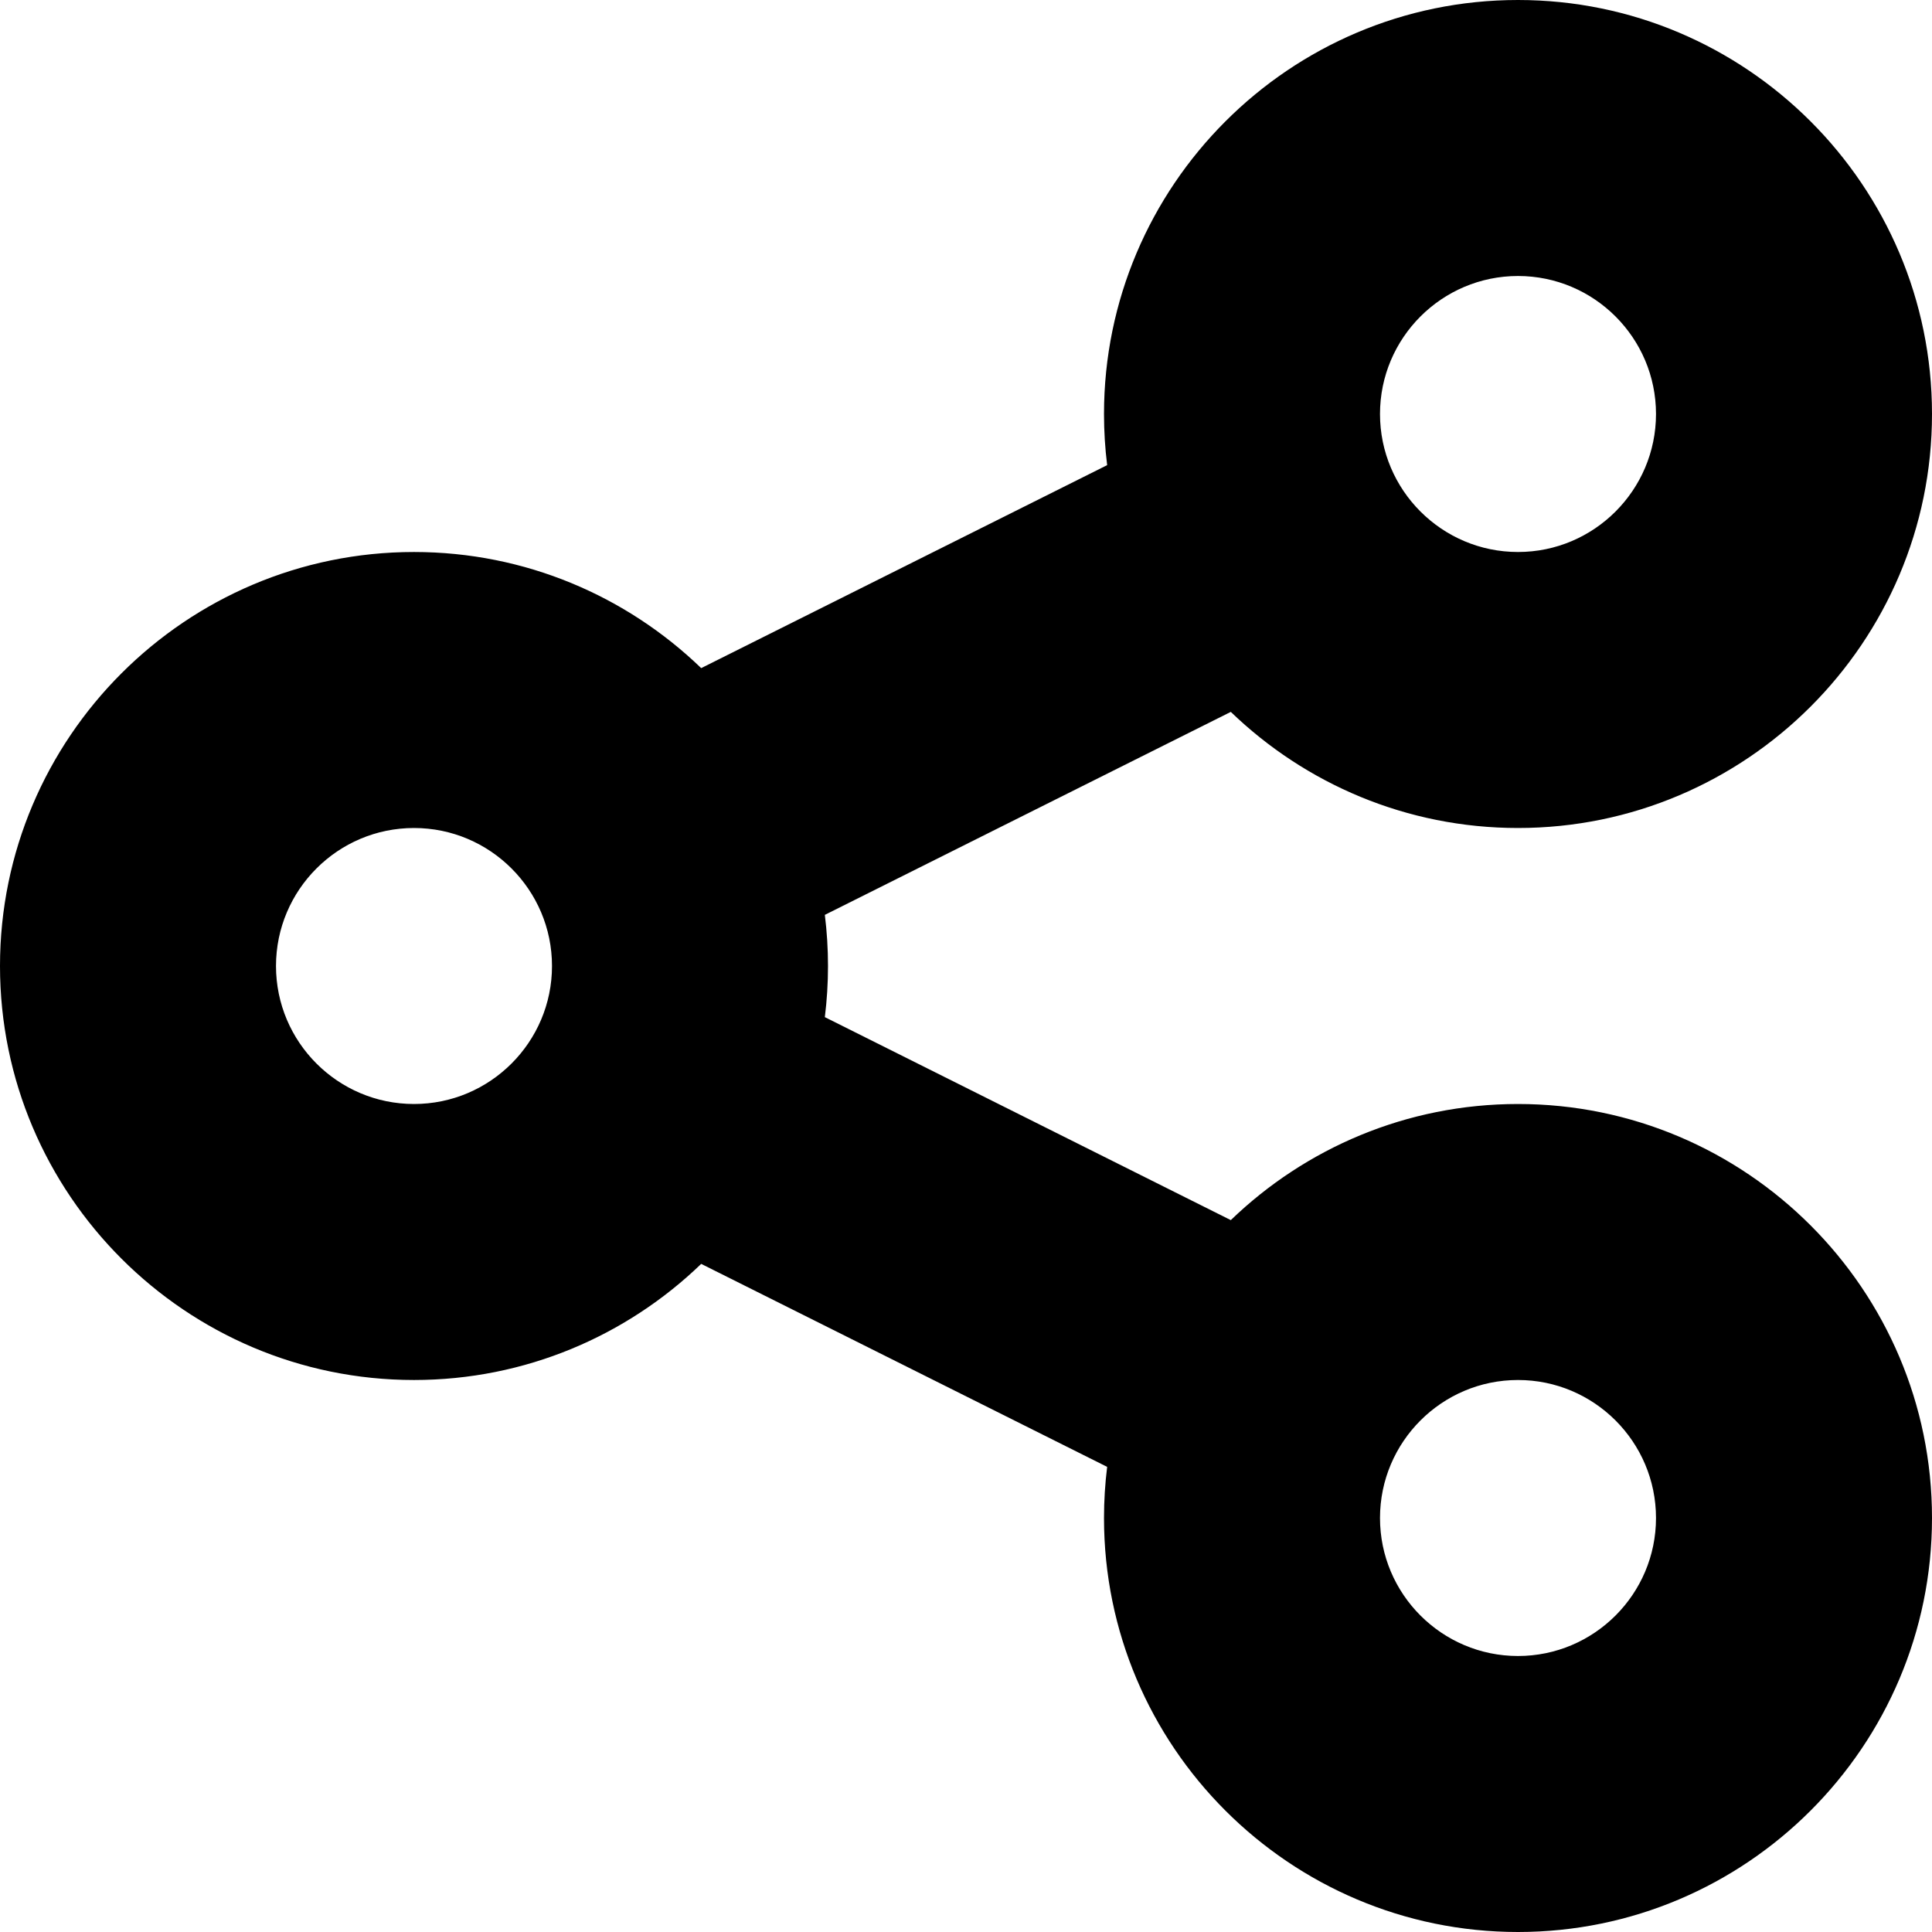
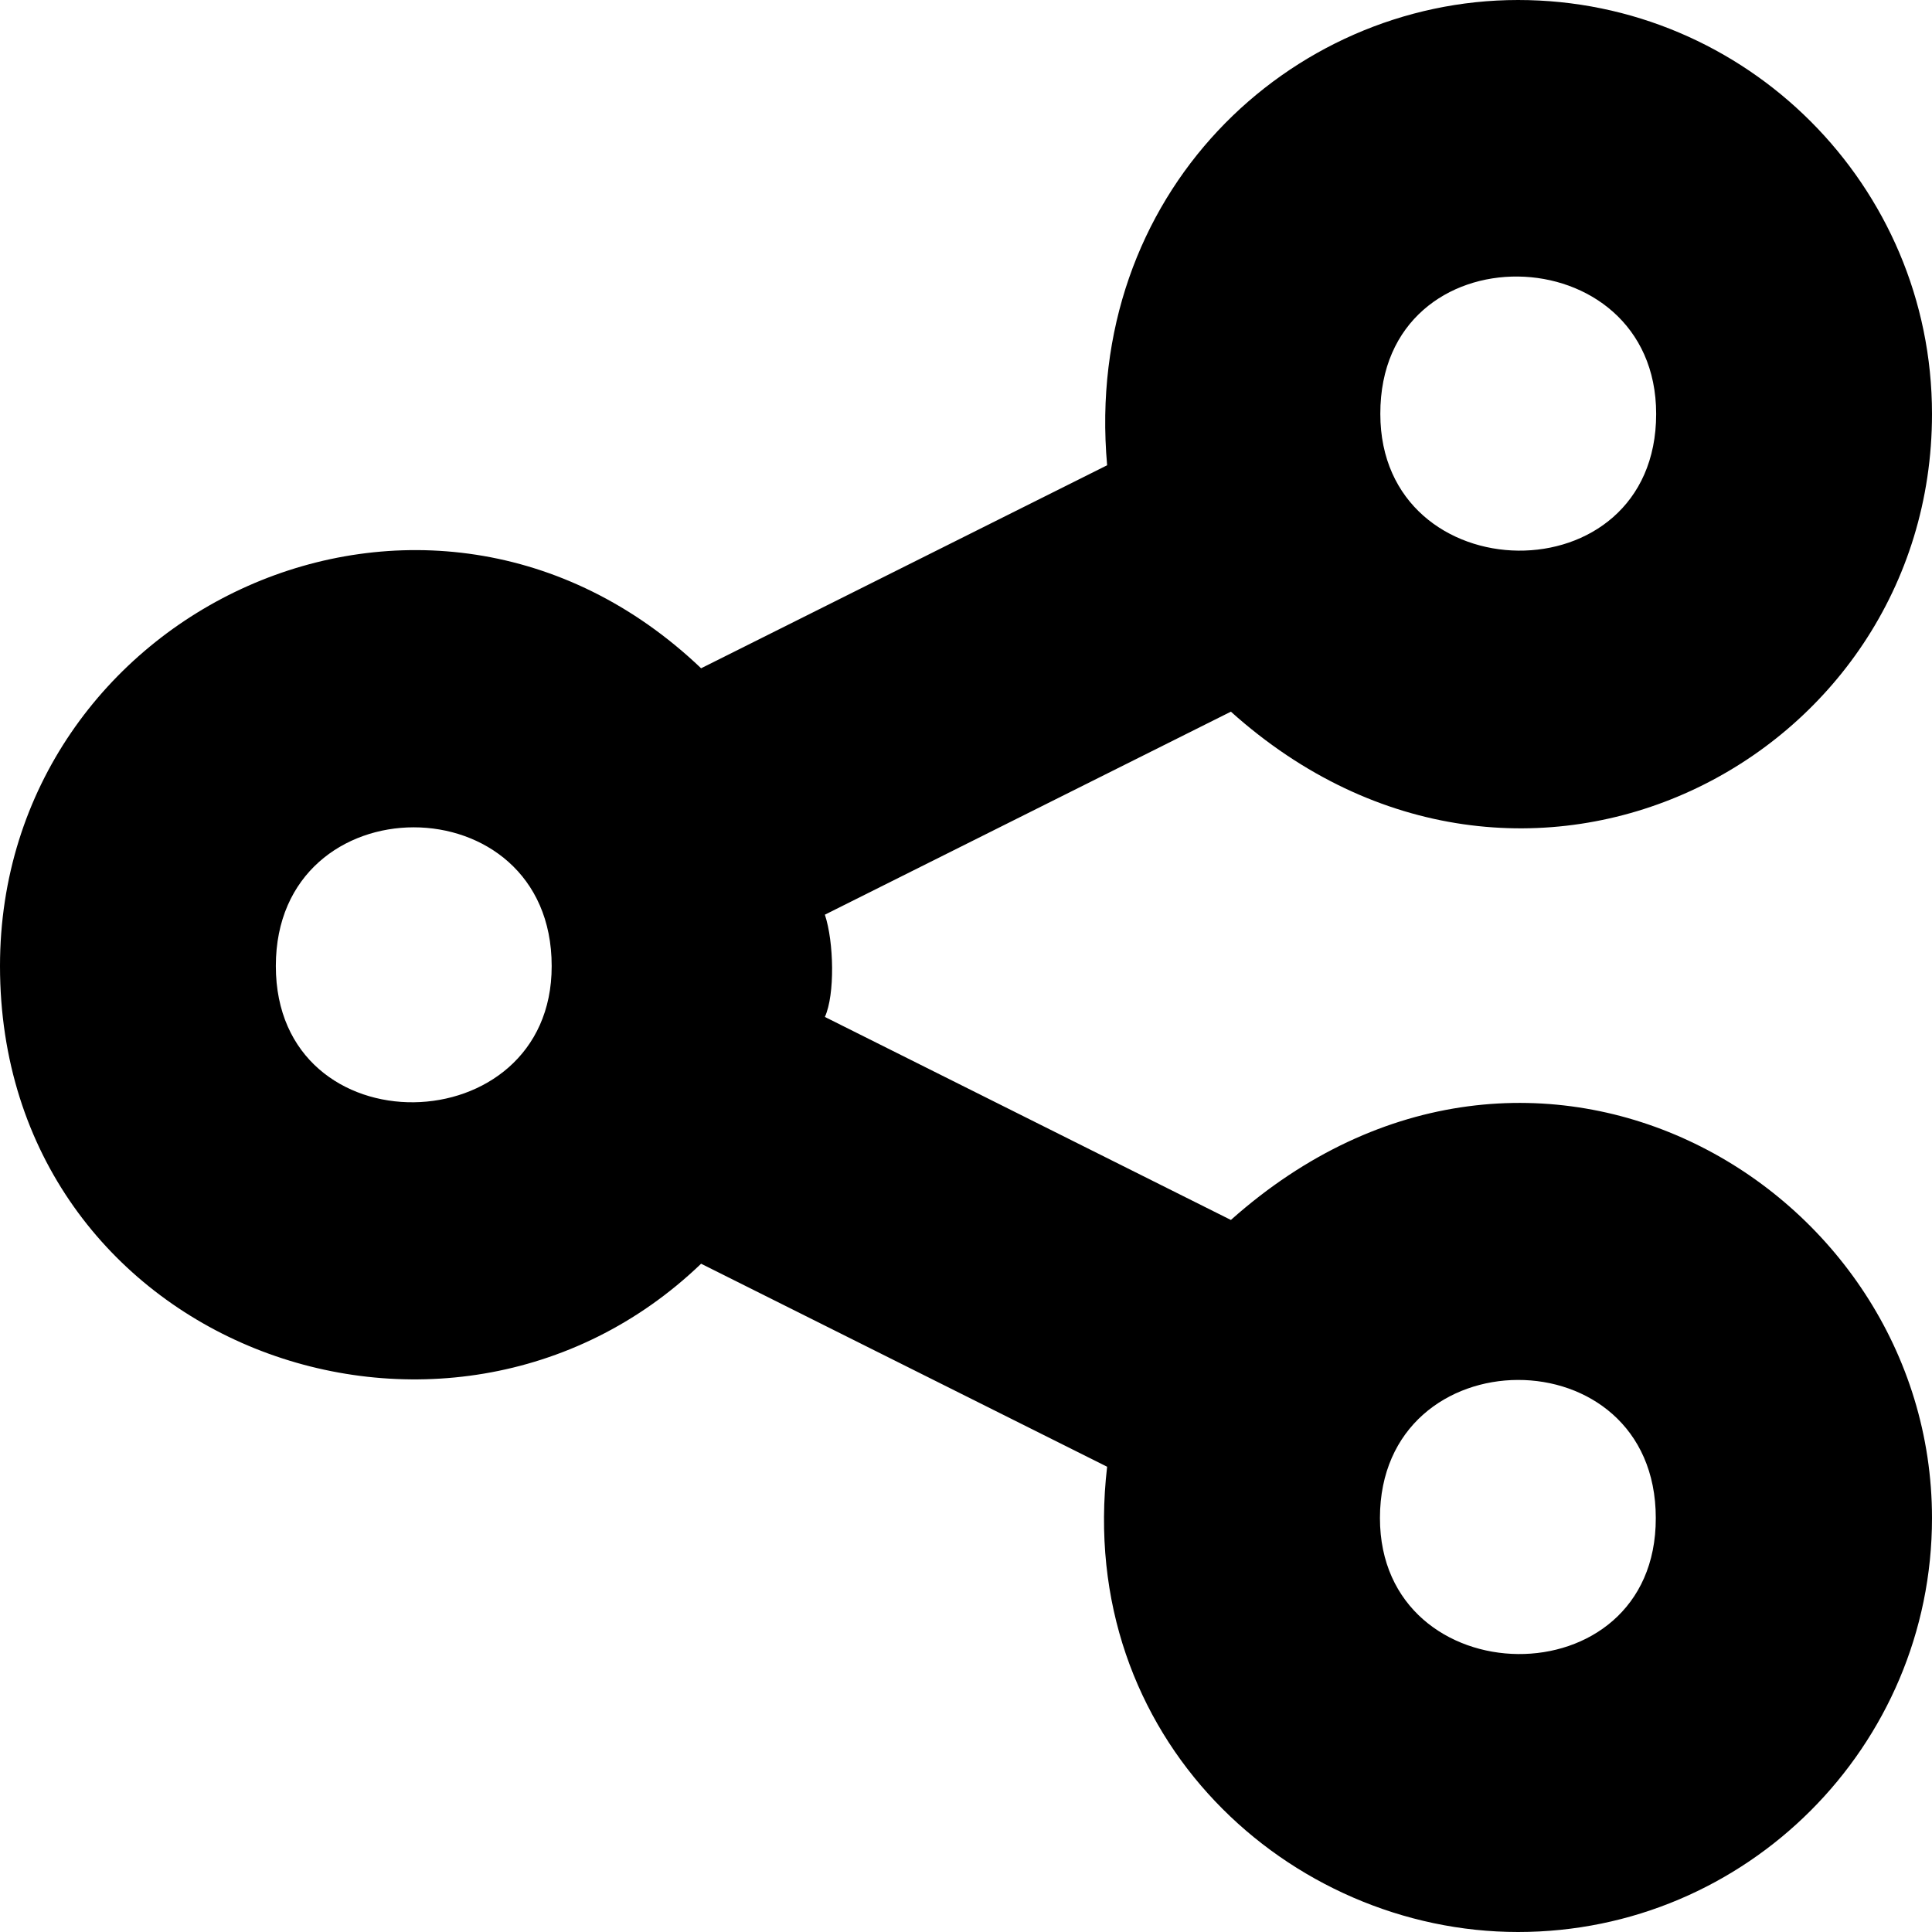
- <svg xmlns="http://www.w3.org/2000/svg" version="1.1" id="share" width="512" height="512" x="0px" y="0px" viewBox="0 0 448 448" enable-background="new 0 0 448 448" xml:space="preserve">
-   <path class="lexicon-icon-outline" d="M352,256c-25.838,0-49.321,10.264-66.596,26.925l-94.136-47.068C191.749,231.97,192,228.014,192,224  c0-4.014-0.251-7.971-0.732-11.857l94.136-47.068C302.678,181.736,326.162,192,352,192c52.935,0,96-43.065,96-96  S404.935,0,352,0s-96,43.065-96,96c0,4.014,0.251,7.971,0.732,11.857l-94.136,47.068C145.321,138.264,121.838,128,96,128  c-52.935,0-96,43.065-96,96s43.065,96,96,96c25.838,0,49.321-10.264,66.596-26.924l94.136,47.068  C256.251,344.03,256,347.986,256,352c0,52.935,43.065,96,96,96s96-43.065,96-96S404.935,256,352,256z M352,64  c17.645,0,32,14.355,32,32s-14.355,32-32,32s-32-14.355-32-32S334.356,64,352,64z M96,256c-17.645,0-32-14.355-32-32  c0-17.645,14.355-32,32-32s32,14.355,32,32C128,241.644,113.645,256,96,256z M352,384c-17.645,0-32-14.355-32-32  s14.355-32,32-32s32,14.355,32,32S369.644,384,352,384z" />
+ <svg xmlns="http://www.w3.org/2000/svg" id="share" viewBox="0 0 512 512">
+   <path class="lexicon-icon-outline" d="M326.2,323.3l-107.6-53.8c2.7-5.9,2.4-19.9,0-27.1l107.6-53.8c77.2,69.3,185.8,13,185.8-78.9C512,49.2,462.8,0,402.3,0S287,51.3,293.4,123.3l-107.6,53.8C113.3,108,0,161.7,0,256c0,100.3,118.3,143.7,185.8,78.9l107.6,53.8C285,460.7,341.8,512,402.3,512S512,462.8,512,402.3C512,314.3,406.3,252,326.2,323.3z M438.9,109.7c0,49-73.1,47.6-73.1,0C365.7,60.3,438.9,62,438.9,109.7z M73.1,256c0-49,73.1-49,73.1,0C146.3,303.3,73.1,305,73.1,256z M365.7,402.3c0-48.6,73.1-49,73.1,0C438.9,451,365.7,449.7,365.7,402.3z" />
</svg>
